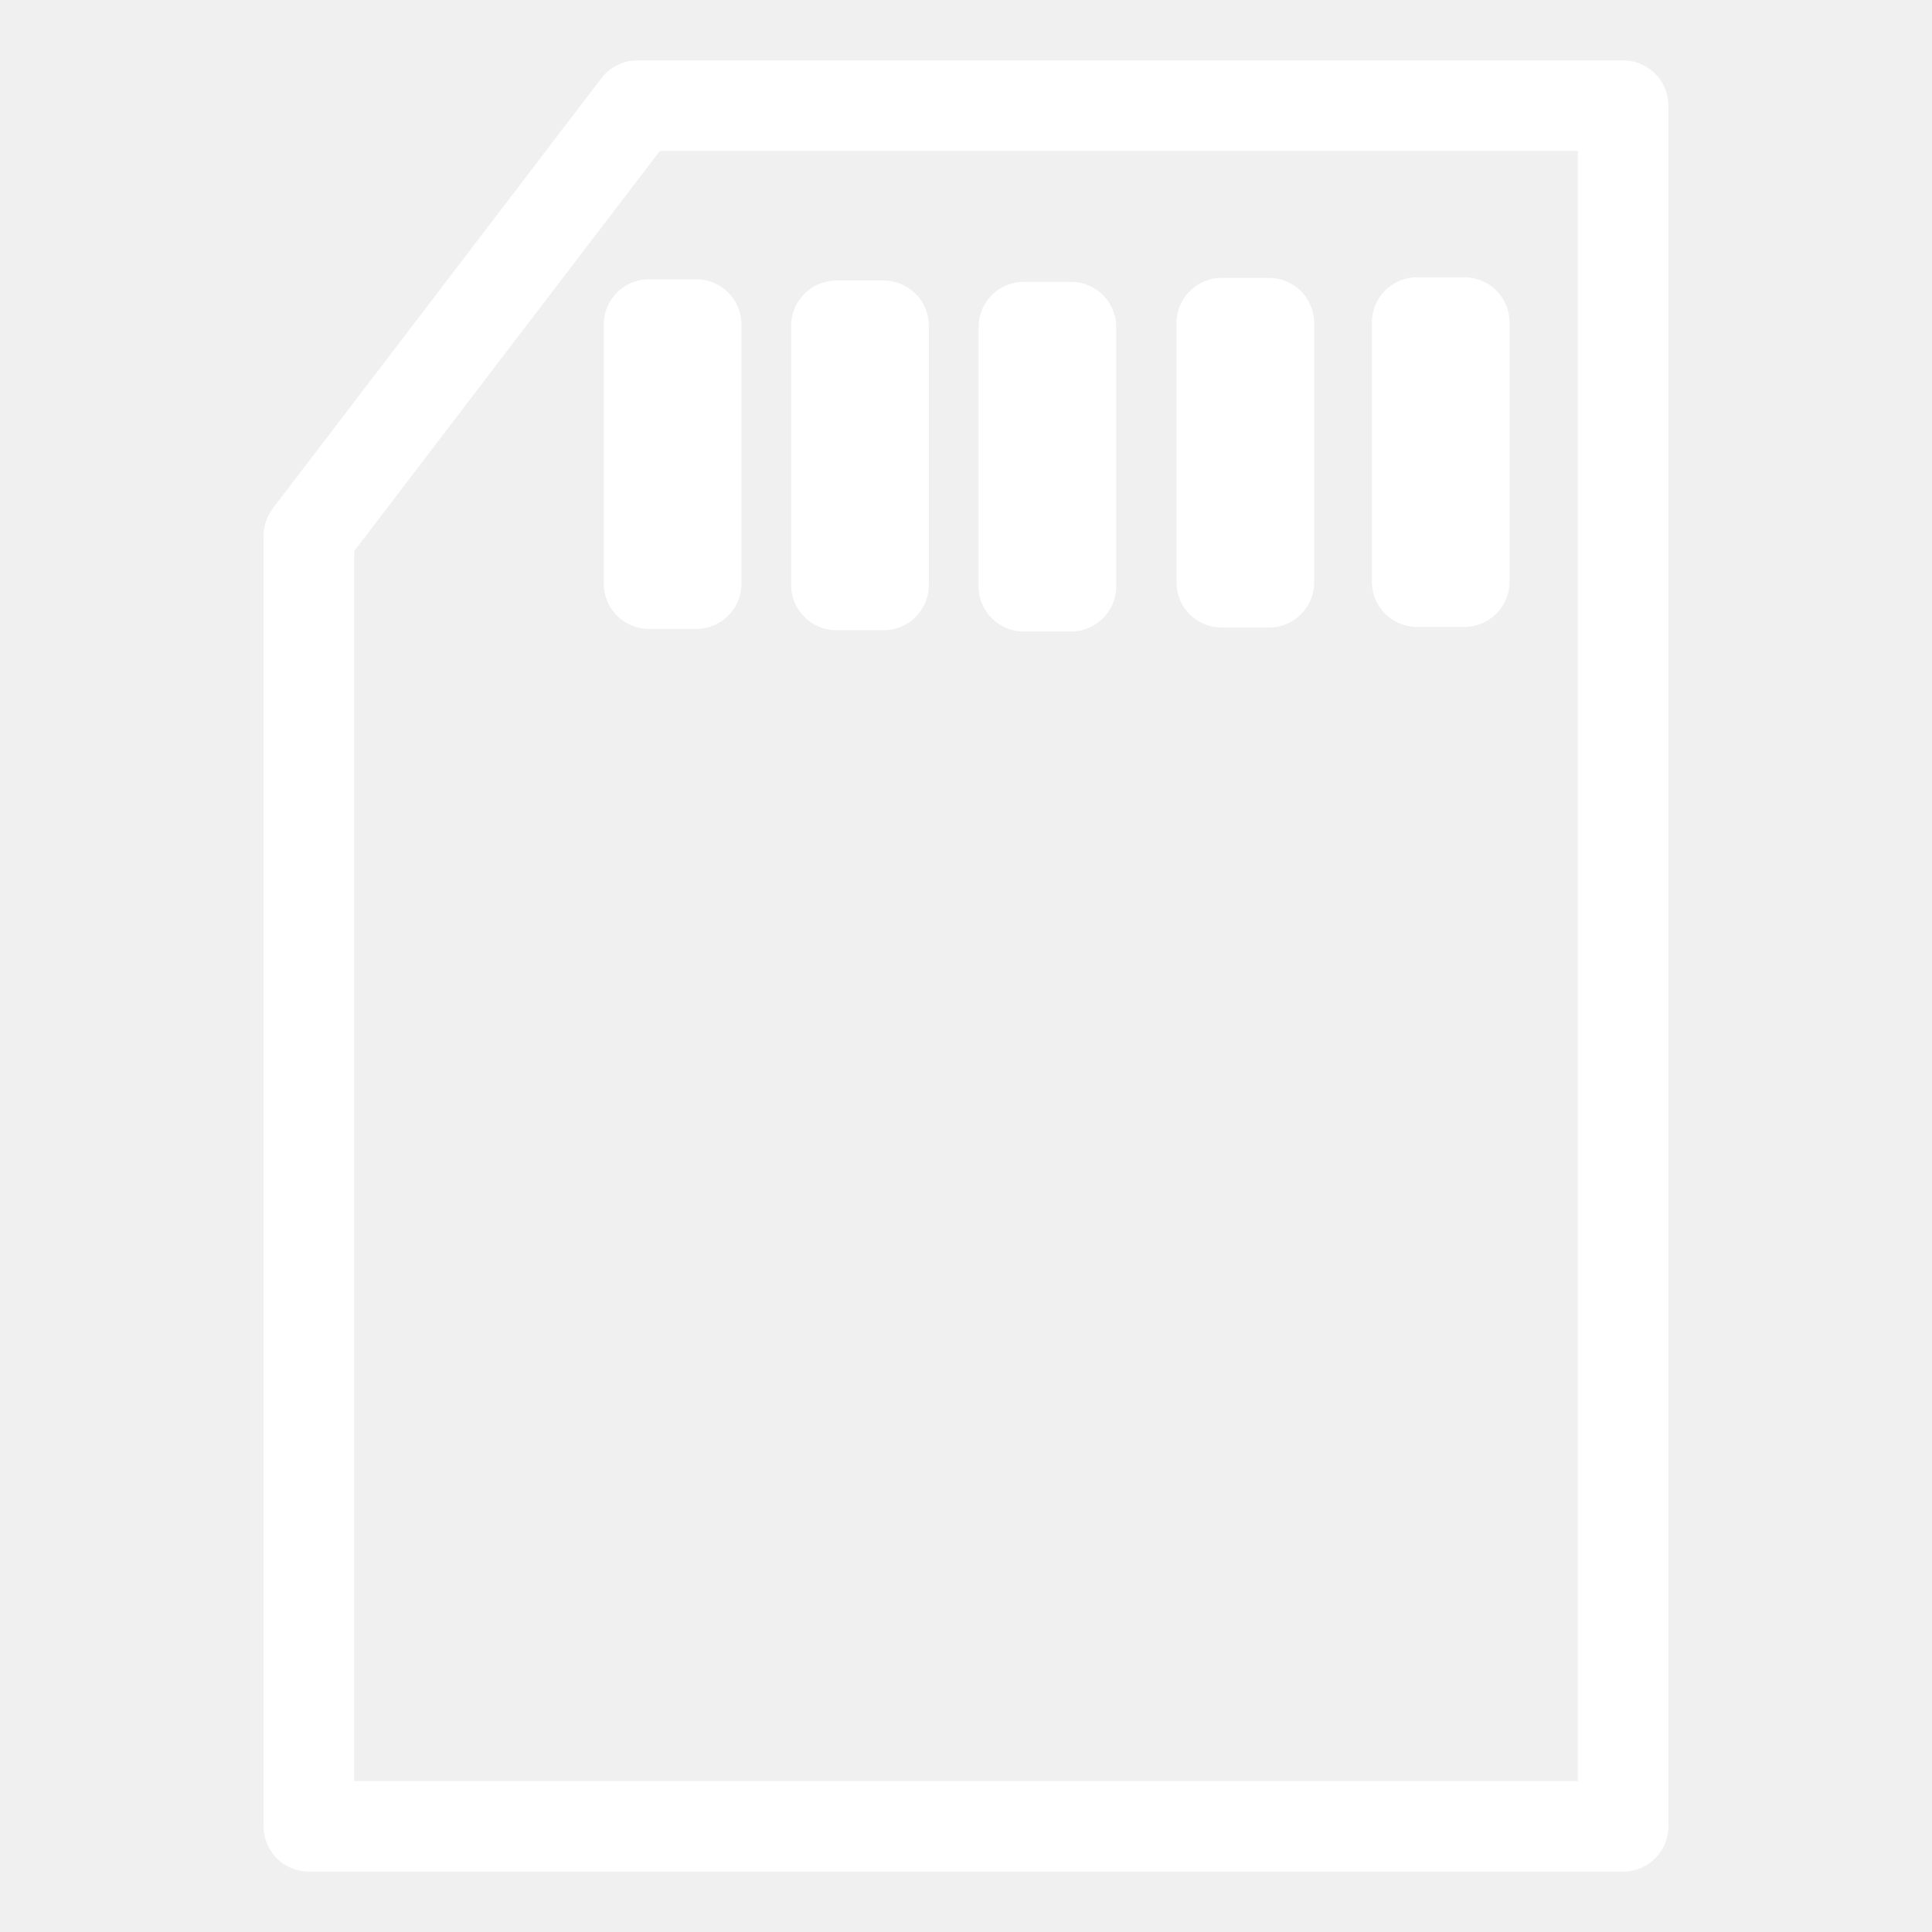
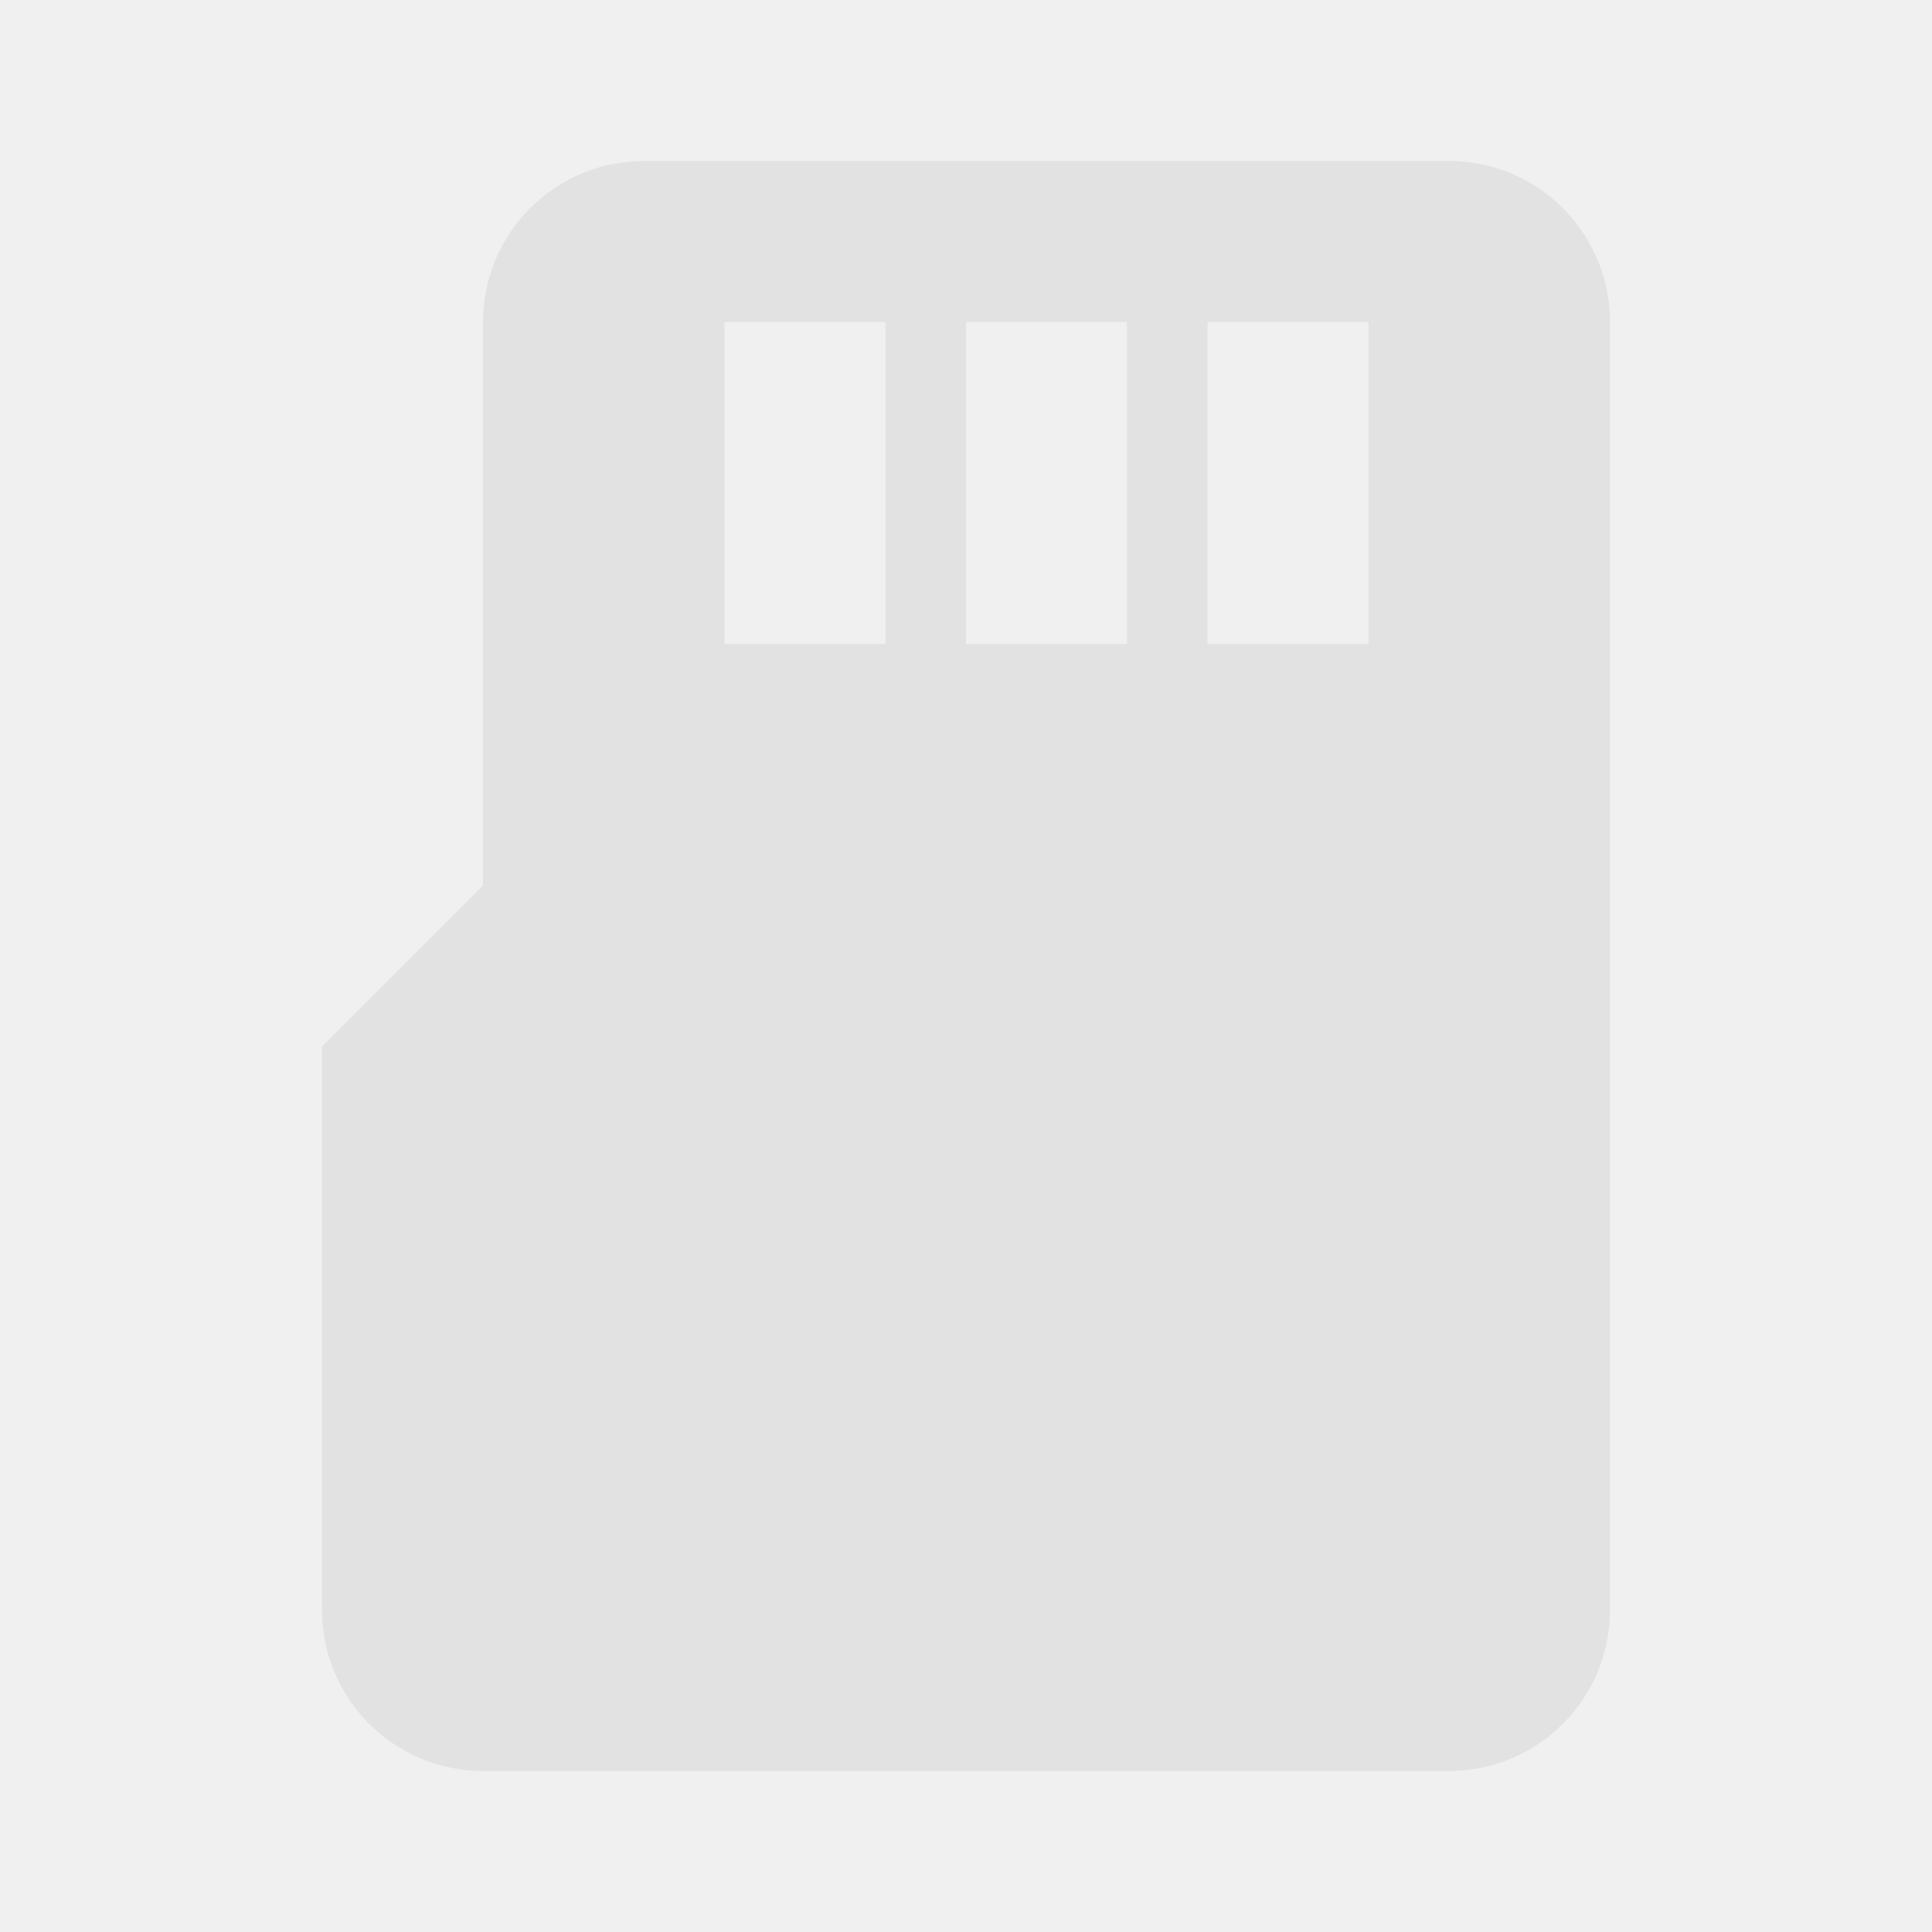
- <svg xmlns="http://www.w3.org/2000/svg" width="64" height="64" viewBox="0 0 64 64" version="1.1" id="svg10">
-   <defs id="defs14" />
-   <path id="rect4373" d="M 21.116,3.5 H 32 42.884 53.768 V 60.5 H 10.232 V 46.25 32 17.75 Z" style="fill:none;fill-opacity:1;fill-rule:nonzero;stroke:#ffffff;stroke-width:3;stroke-linecap:butt;stroke-linejoin:round;stroke-miterlimit:4;stroke-dasharray:none;stroke-opacity:1" />
-   <rect y="10.793" x="27.708" height="8.584" width="1.561" id="rect4378" style="fill:none;fill-opacity:1;fill-rule:nonzero;stroke:#ffffff;stroke-width:3;stroke-linecap:butt;stroke-linejoin:round;stroke-miterlimit:4;stroke-dasharray:none;stroke-opacity:1" />
-   <rect y="10.836" x="33.916" height="8.584" width="1.561" id="rect4378-7" style="fill:none;fill-opacity:1;fill-rule:nonzero;stroke:#ffffff;stroke-width:3;stroke-linecap:butt;stroke-linejoin:round;stroke-miterlimit:4;stroke-dasharray:none;stroke-opacity:1" />
-   <rect y="10.705" x="40.472" height="8.584" width="1.561" id="rect4378-8" style="fill:none;fill-opacity:1;fill-rule:nonzero;stroke:#ffffff;stroke-width:3;stroke-linecap:butt;stroke-linejoin:round;stroke-miterlimit:4;stroke-dasharray:none;stroke-opacity:1" />
-   <rect y="10.685" x="46.945" height="8.584" width="1.561" id="rect4378-76" style="fill:none;fill-opacity:1;fill-rule:nonzero;stroke:#ffffff;stroke-width:3;stroke-linecap:butt;stroke-linejoin:round;stroke-miterlimit:4;stroke-dasharray:none;stroke-opacity:1" />
-   <rect y="10.751" x="21.5" height="8.584" width="1.561" id="rect891" style="fill:none;fill-opacity:1;fill-rule:nonzero;stroke:#ffffff;stroke-width:3;stroke-linecap:butt;stroke-linejoin:round;stroke-miterlimit:4;stroke-dasharray:none;stroke-opacity:1" />
+ <svg xmlns="http://www.w3.org/2000/svg" version="1.1" width="24" height="24" viewBox="0 0 24 24" id="svg4">
+   <defs id="defs8" />
+   <path d="M8,2A2,2 0 0,0 6,4V11L4,13V20A2,2 0 0,0 6,22H18A2,2 0 0,0 20,20V4A2,2 0 0,0 18,2H8M9,4H11V8H9V4M12,4H14V8H12V4M15,4H17V8H15V4Z" id="path2" style="fill:#e2e2e2" />
</svg>
